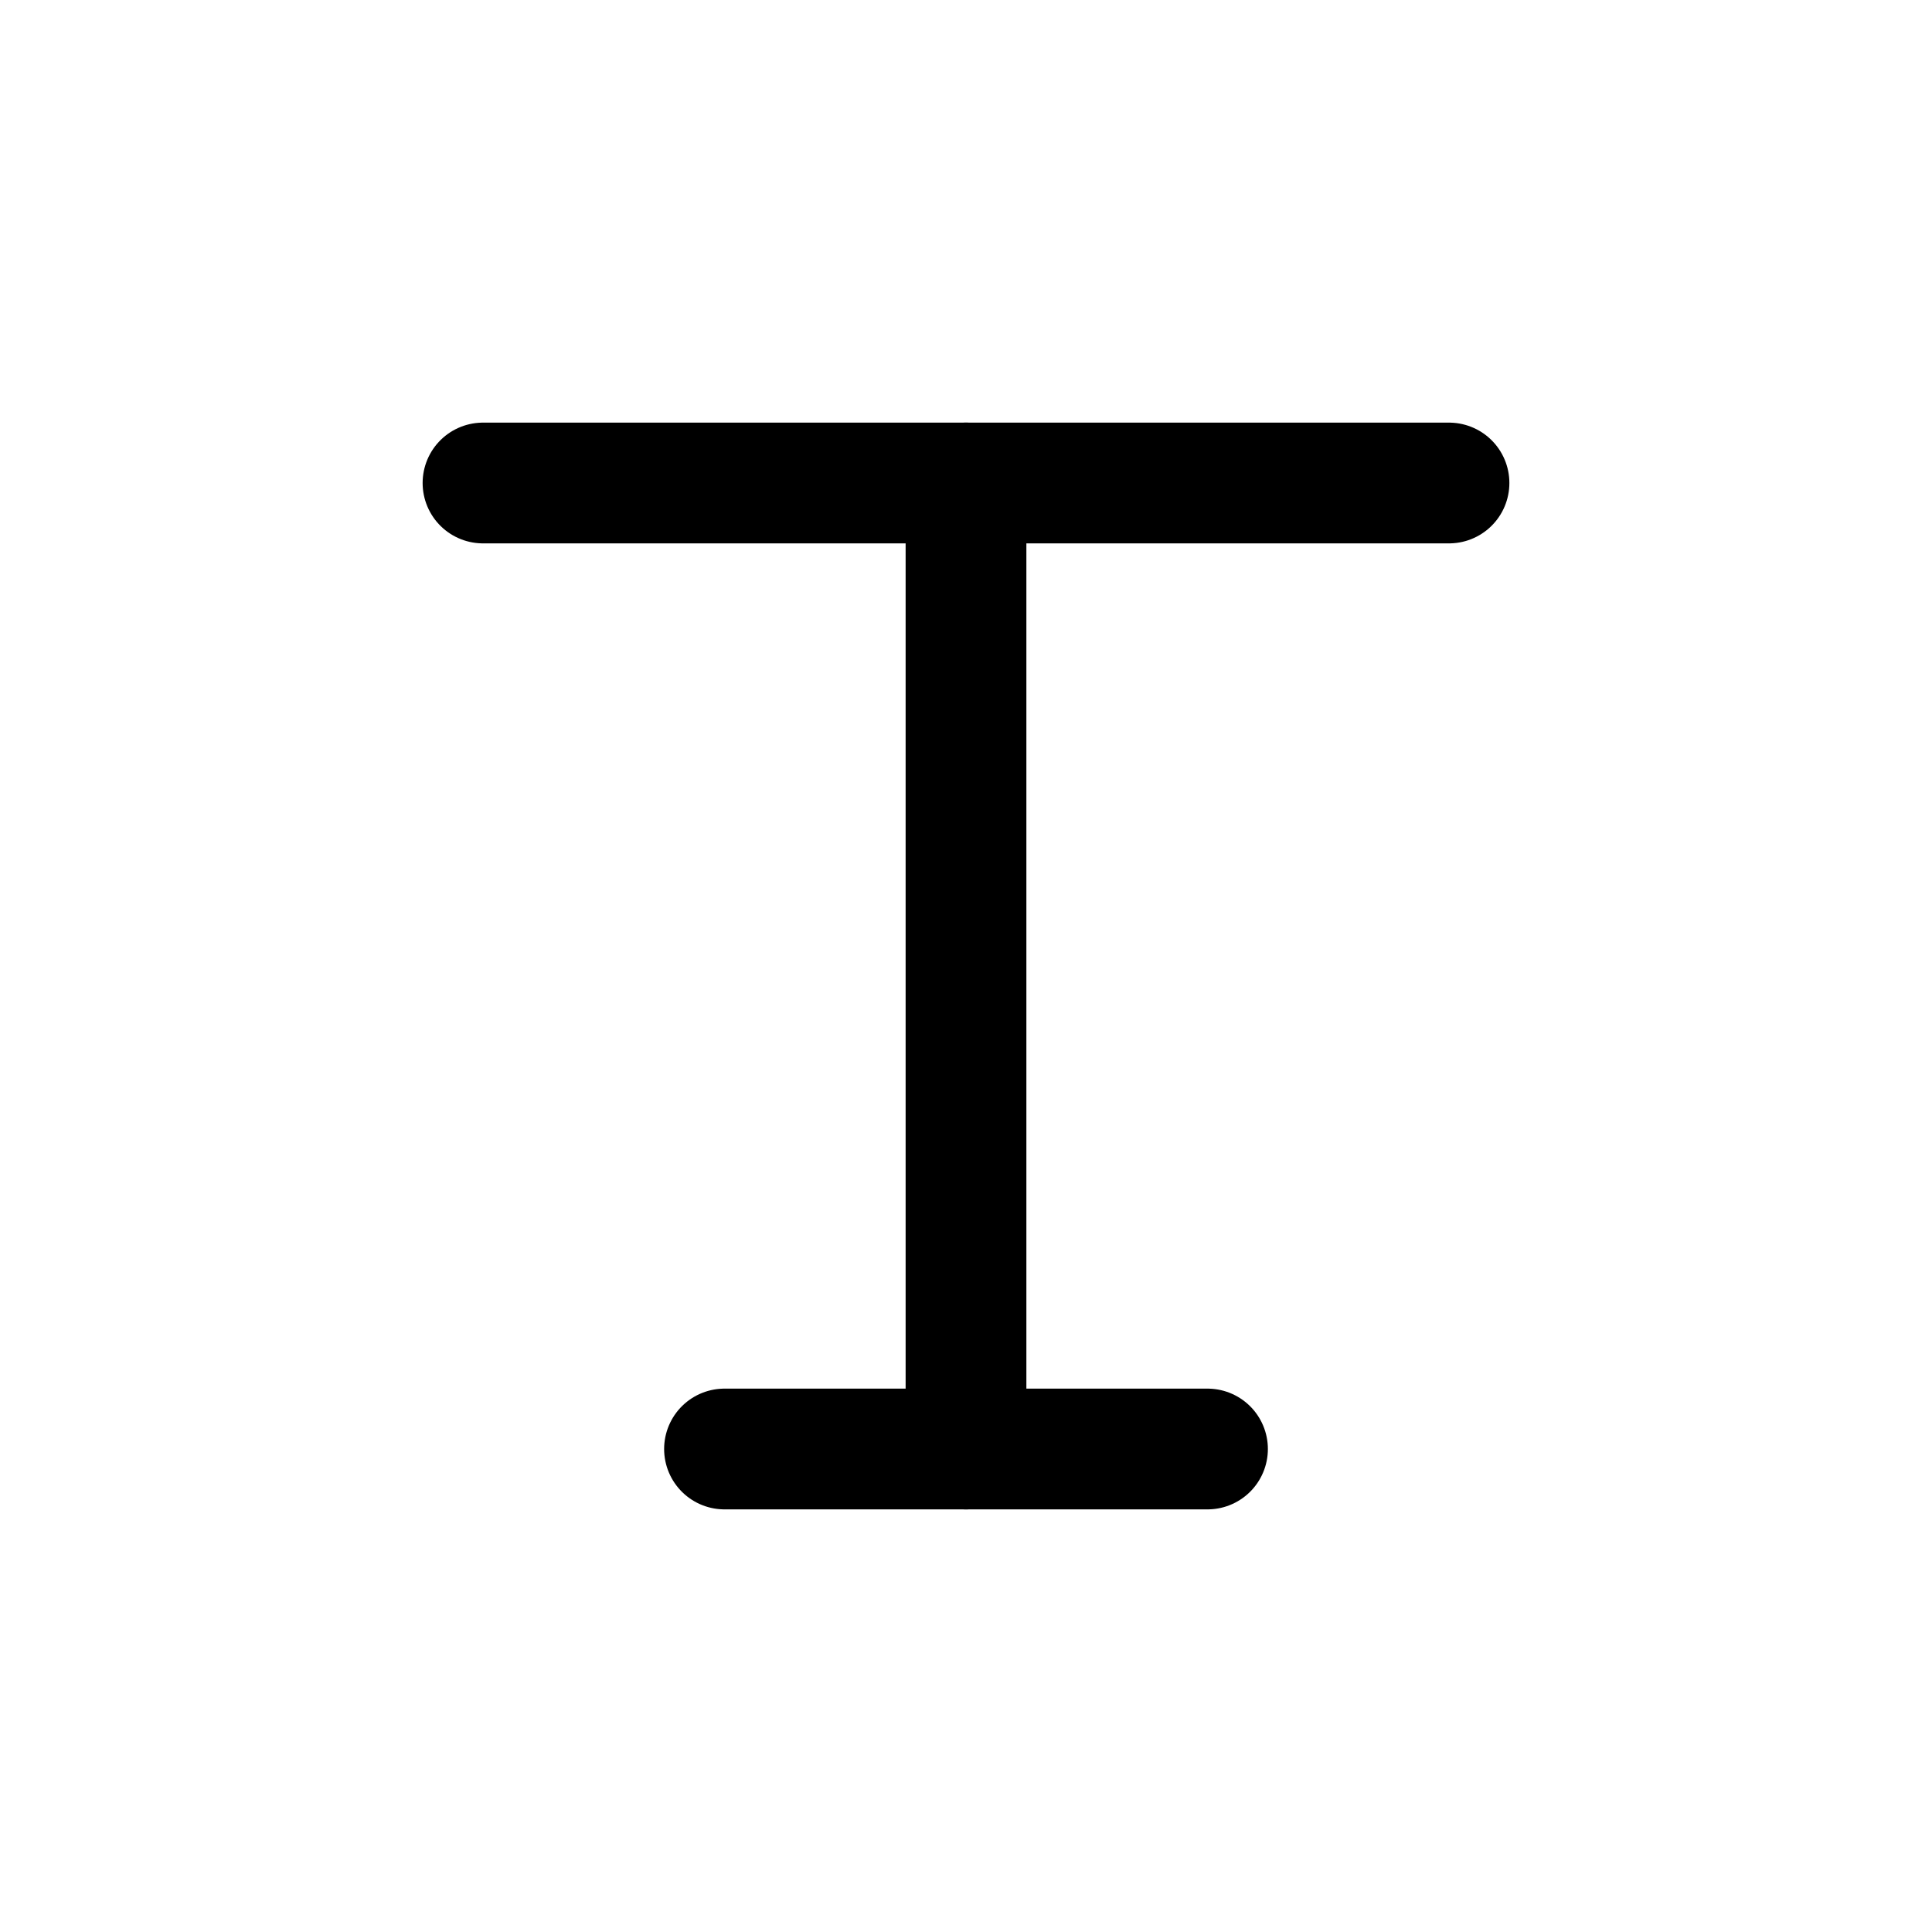
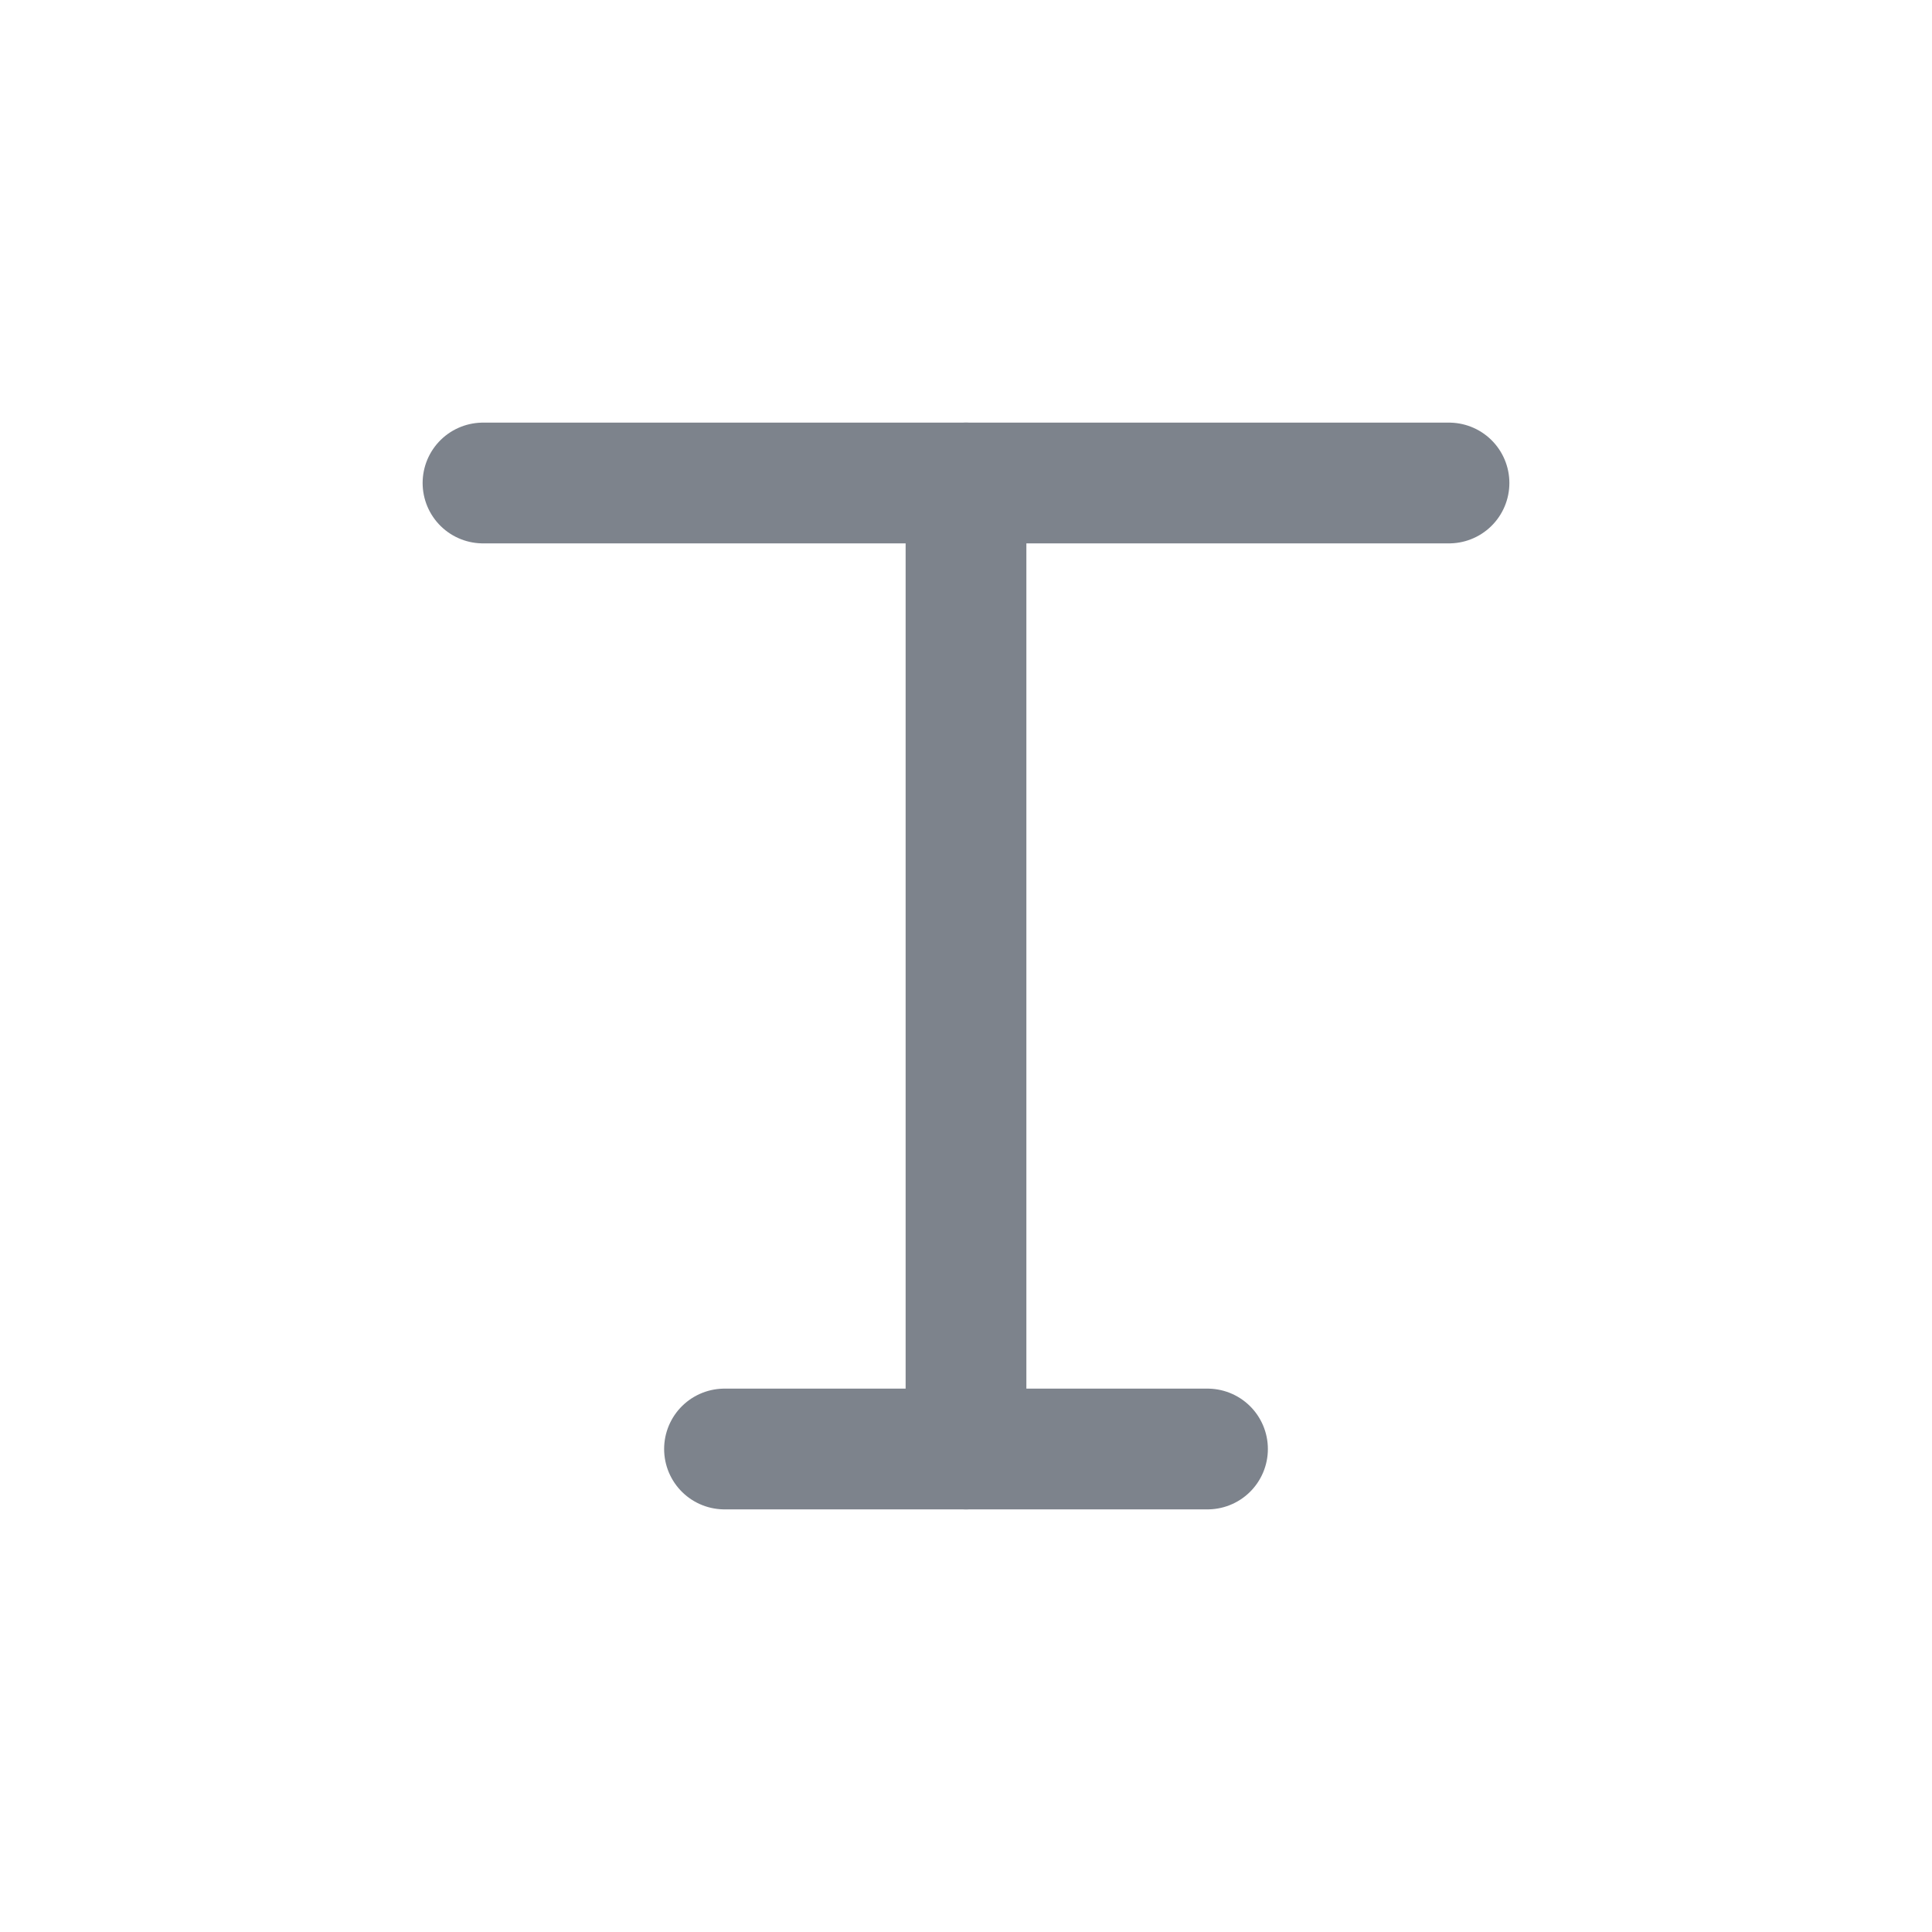
- <svg xmlns="http://www.w3.org/2000/svg" width="32" height="32" viewBox="0 0 32 32" fill="none" stroke="currentColor" stroke-width="2" stroke-linecap="round" stroke-linejoin="round">
+ <svg xmlns="http://www.w3.org/2000/svg" width="32" height="32" viewBox="0 0 32 32" fill="none" stroke="#7d838c" stroke-width="2" stroke-linecap="round" stroke-linejoin="round">
  <path d="M8 8 L24 8" />
  <path d="M16 8 L16 24" />
  <path d="M12 24 L20 24" />
</svg>
